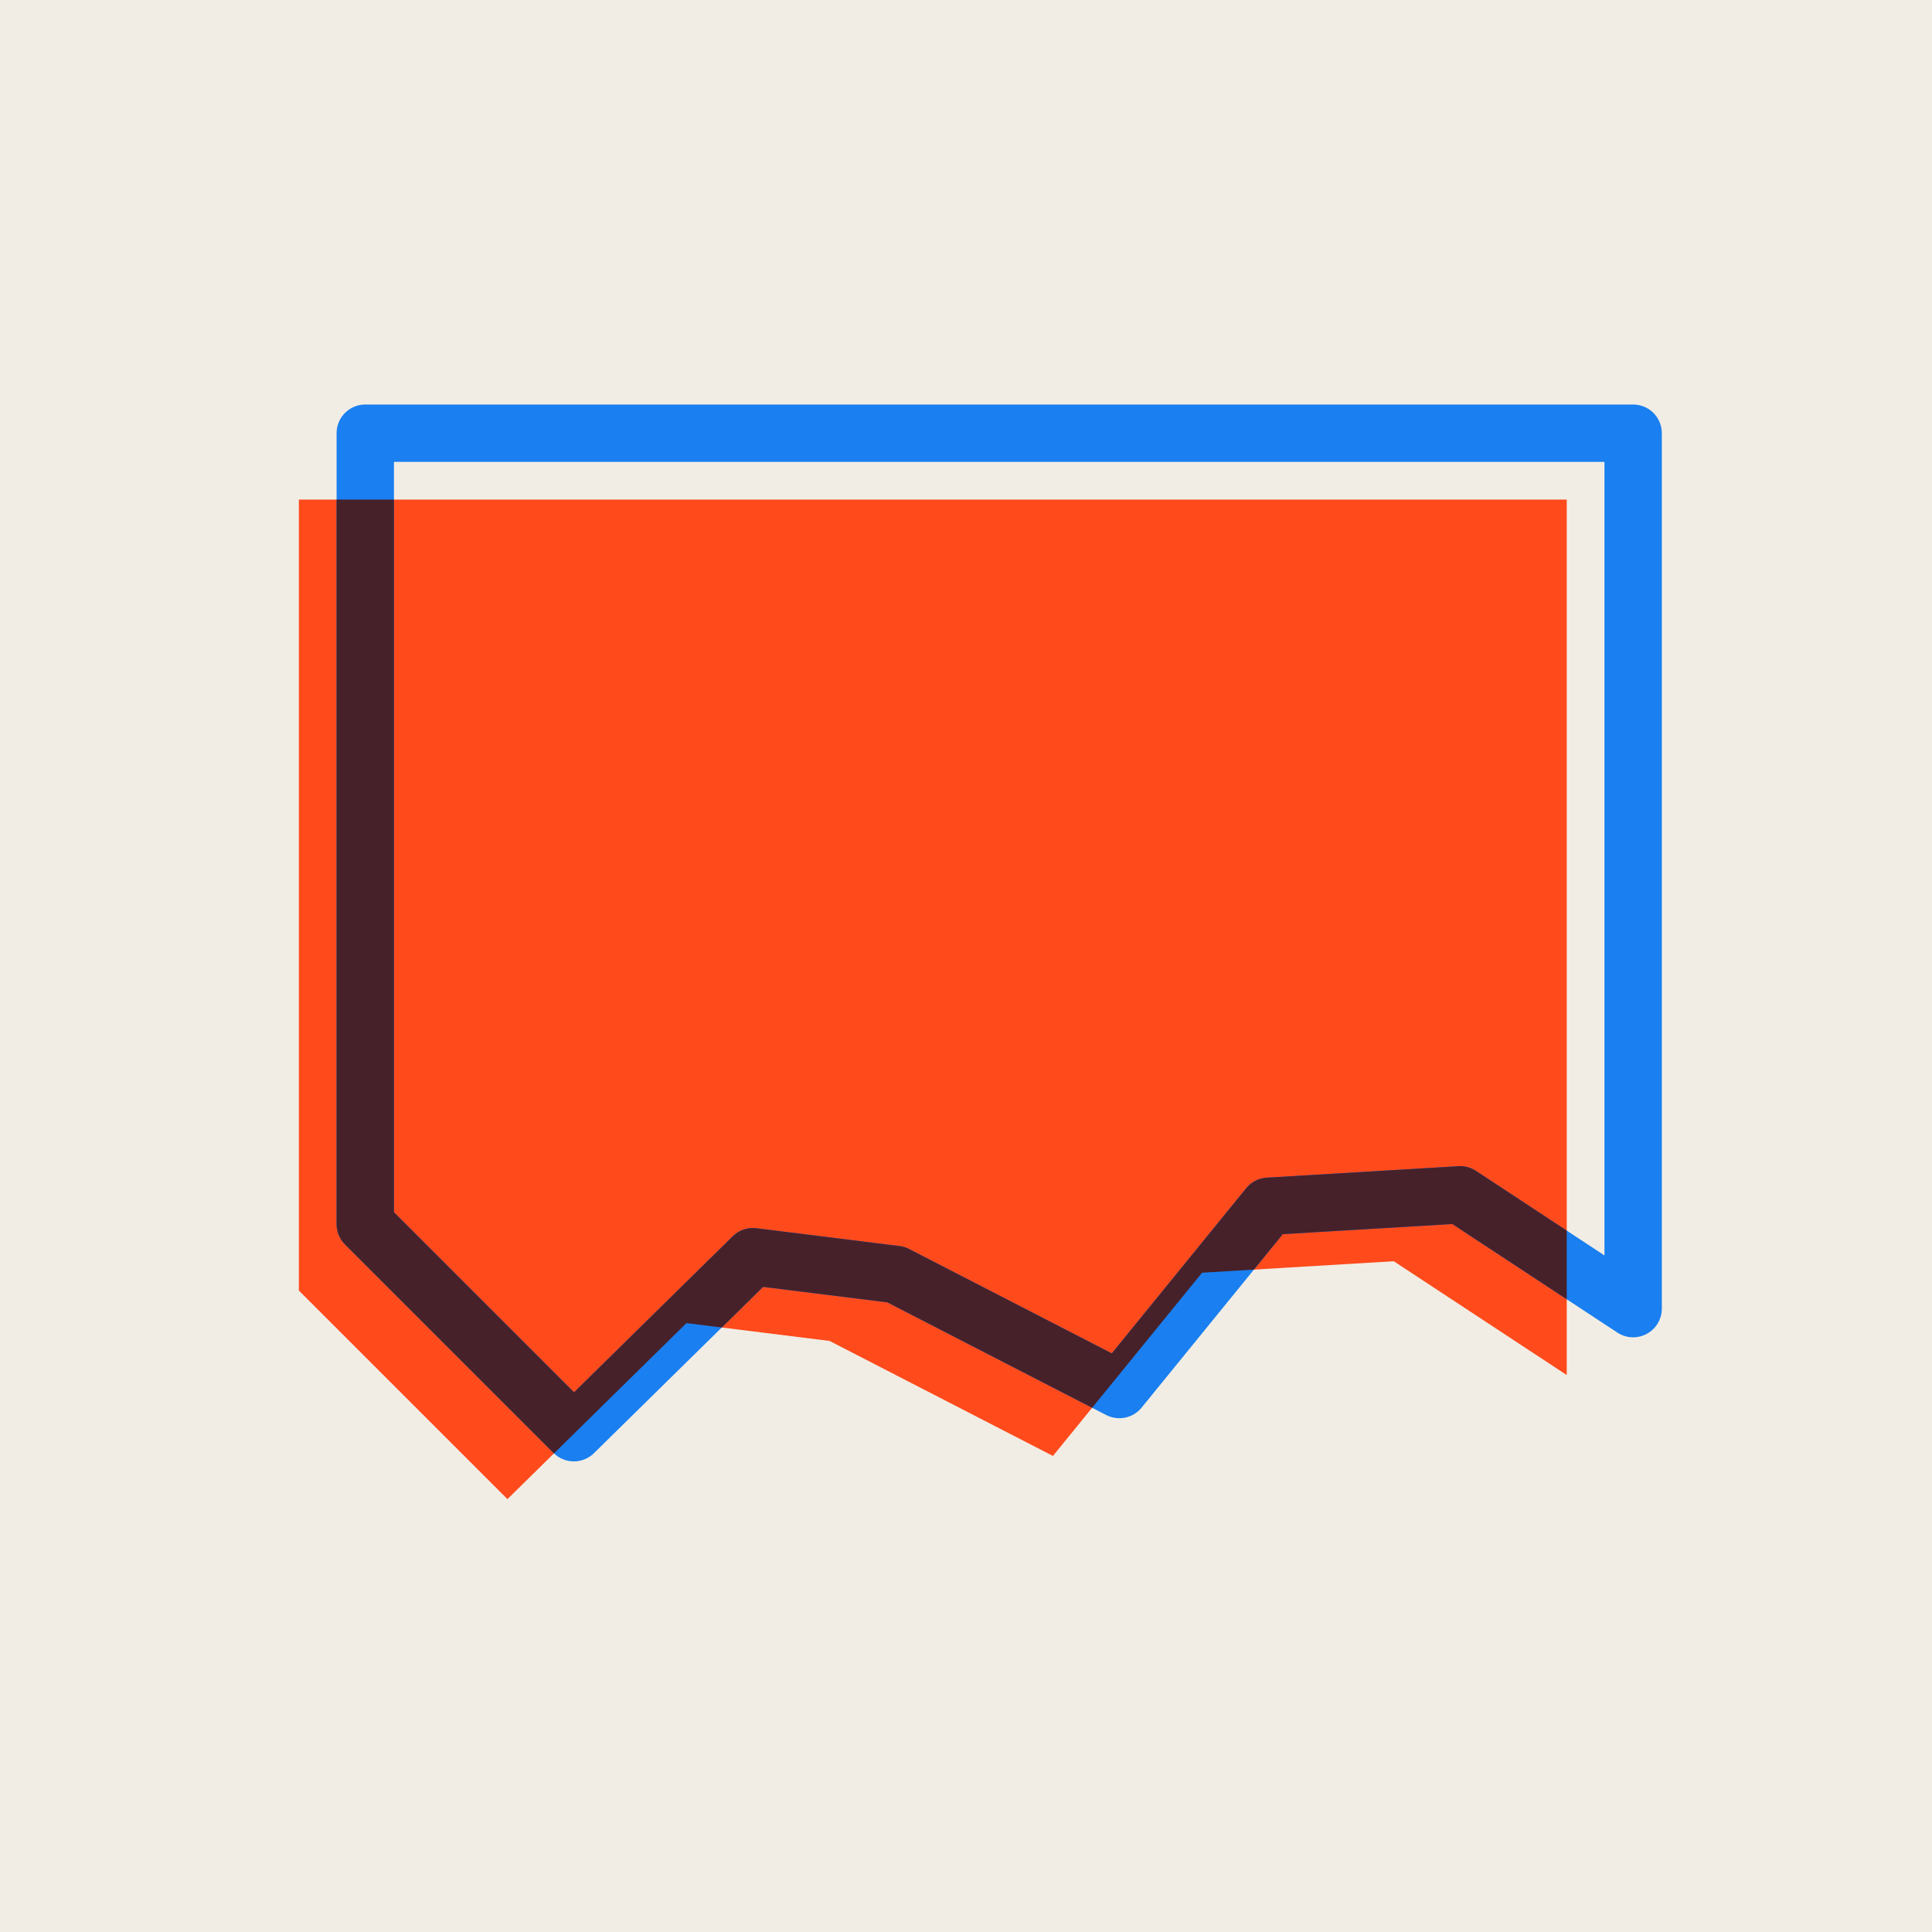
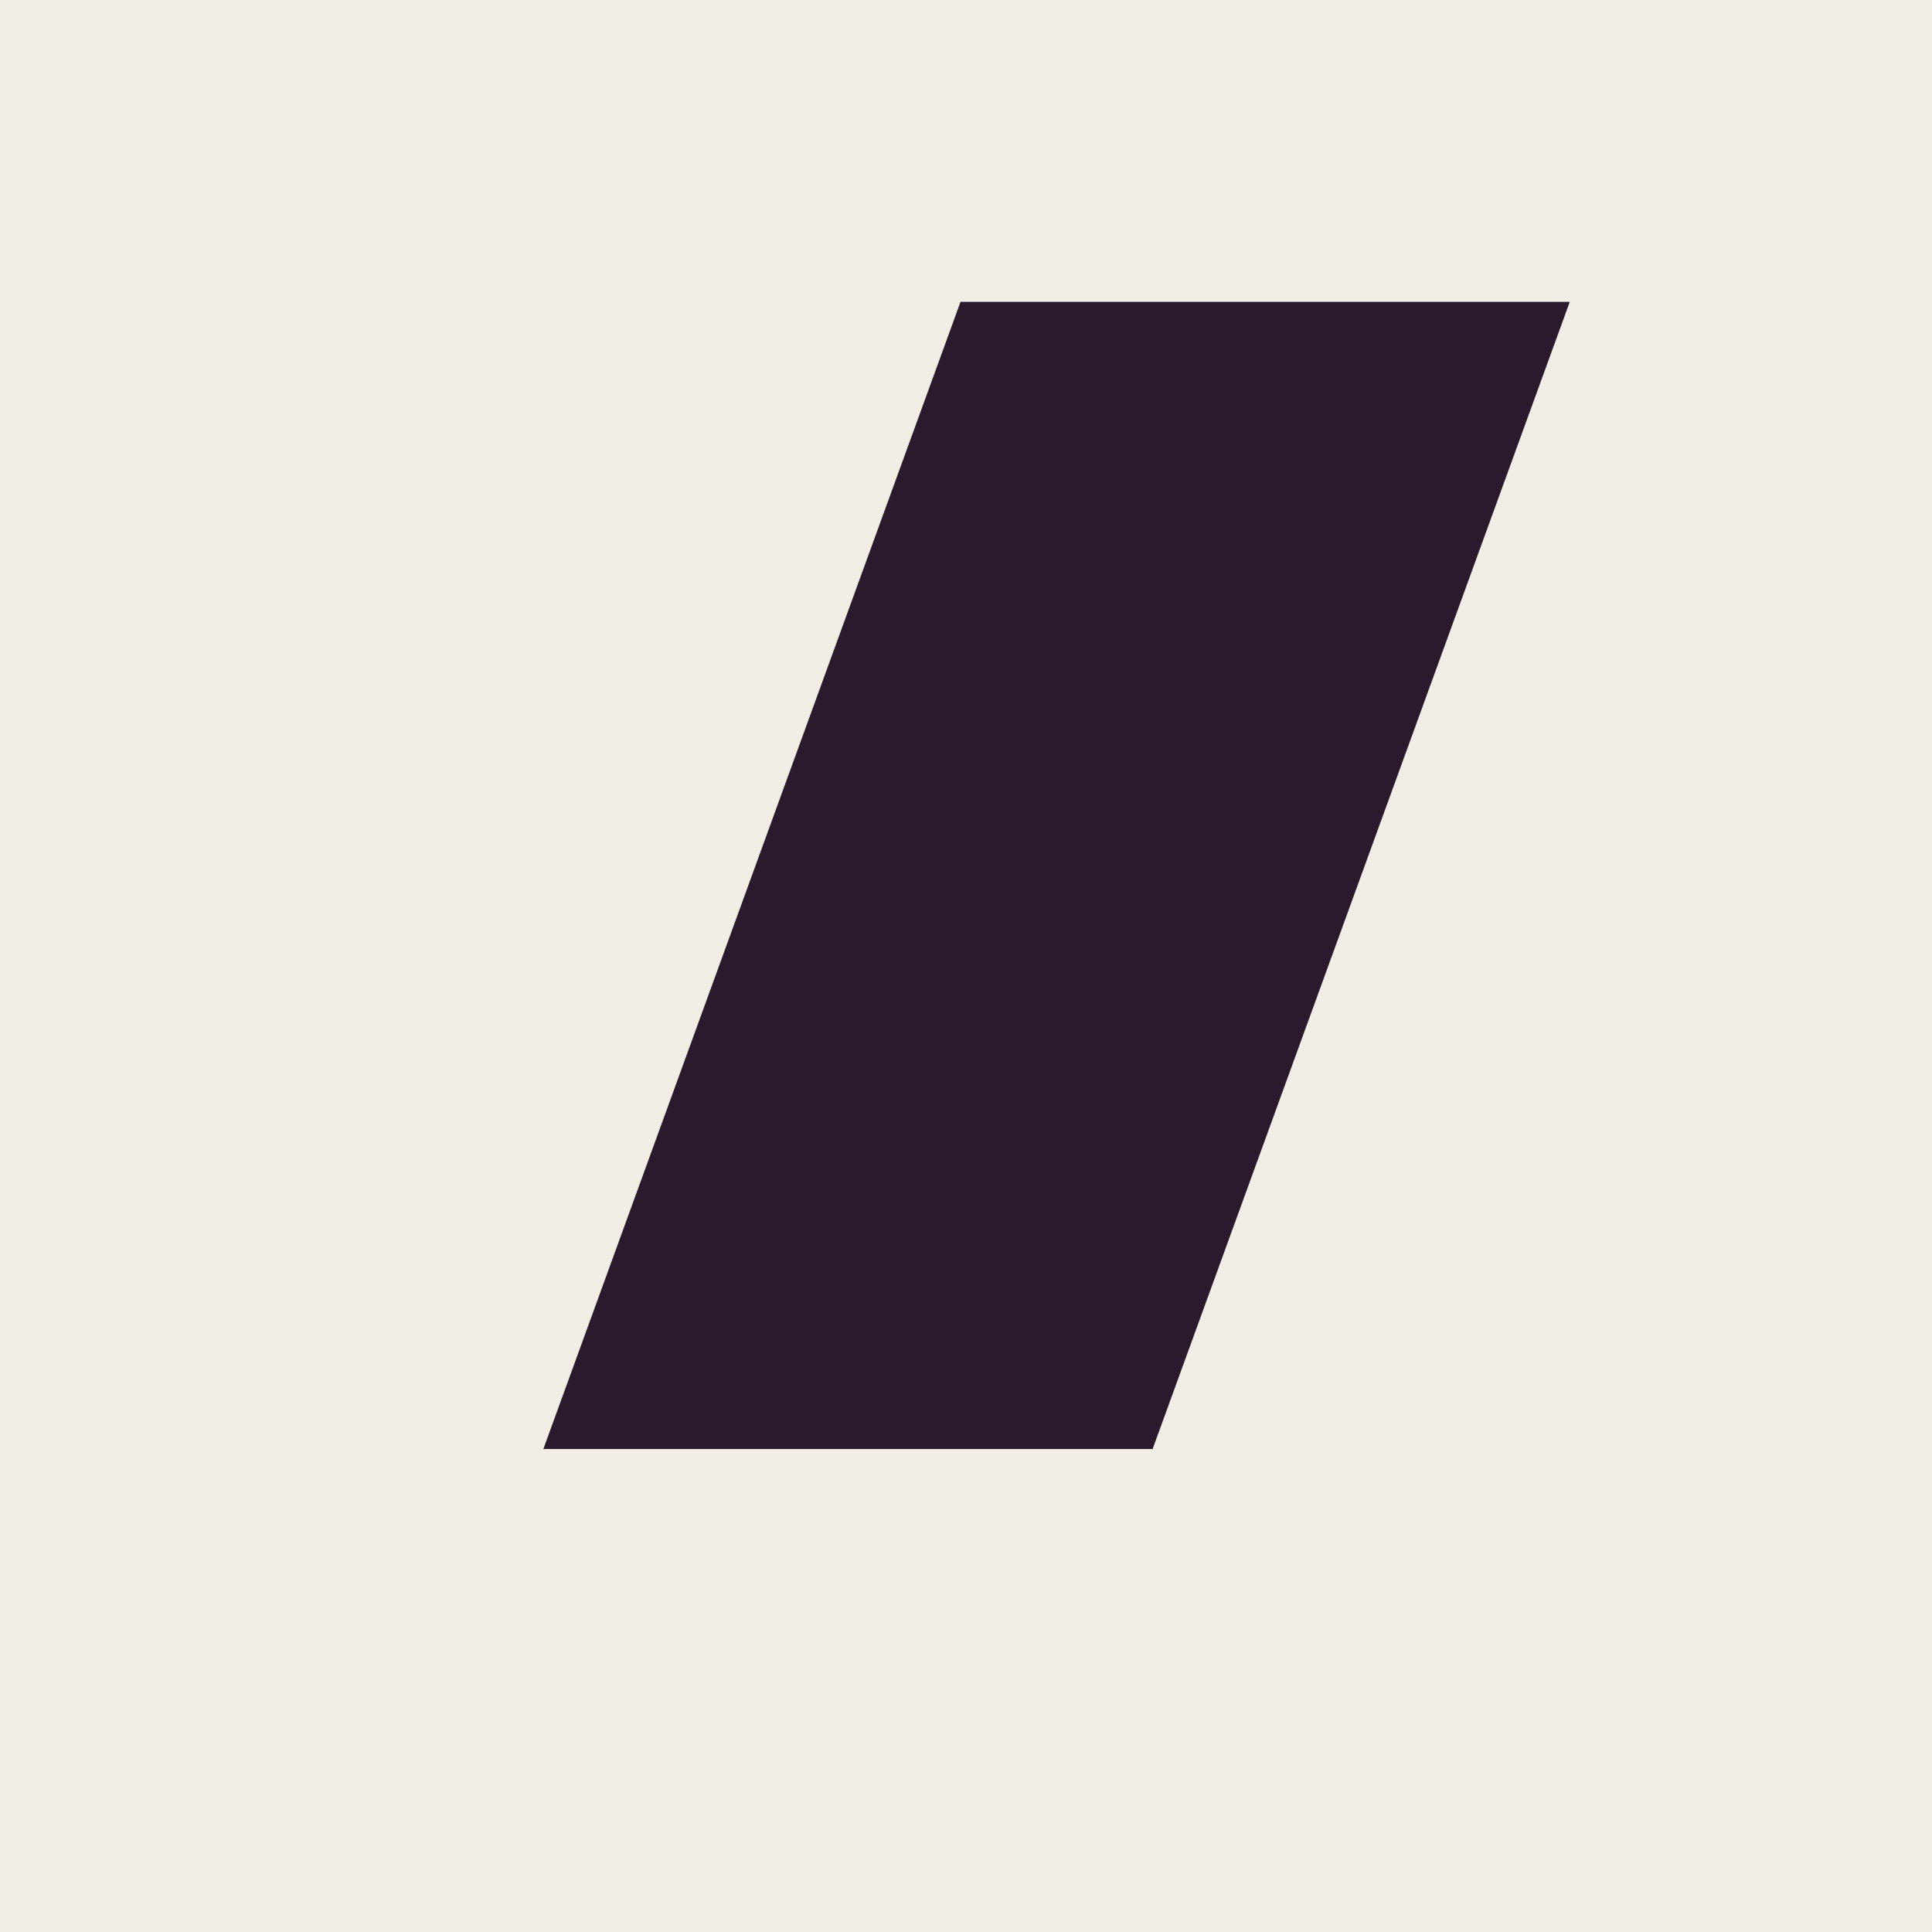
- <svg xmlns="http://www.w3.org/2000/svg" viewBox="0 0 64 64" width="64" height="64">
-   <rect width="64" height="64" fill="#f1ede4" />
-   <g transform="scale(1) translate(-1.1 3.55)">
+ <svg xmlns="http://www.w3.org/2000/svg" viewBox="0 0 32 32" width="32" height="32">
+   <rect width="32" height="32" fill="#F1EDE4" />
+   <g transform="scale(1)">
    <defs>
-       <clipPath id="f64">
-         <path d="M11 13H53V42L47.27 38.23L40.92 38.61L35.98 44.68L28.58 40.87L23.84 40.28L17.91 46.11L11 39.2Z" />
+       <clipPath id="rs-fav-32">
+         <path d="M12 5H26L18 27H4Z" />
      </clipPath>
    </defs>
-     <path d="M11 13H53V42L47.27 38.23L40.92 38.61L35.98 44.68L28.58 40.87L23.84 40.28L17.91 46.11L11 39.2Z" fill="#ff4a1c" />
-     <path d="M11 13H53V42L47.27 38.23L40.92 38.61L35.98 44.68L28.58 40.87L23.84 40.28L17.91 46.11L11 39.2Z" transform="translate(2.2 -2.2)" fill="none" stroke="#1a7ff0" stroke-width="1.9" stroke-linejoin="round" />
-     <g clip-path="url(#f64)">
-       <path d="M11 13H53V42L47.27 38.23L40.92 38.61L35.98 44.68L28.58 40.87L23.84 40.28L17.91 46.11L11 39.2Z" transform="translate(2.2 -2.2)" fill="none" stroke="#46212a" stroke-width="1.9" stroke-linejoin="round" />
-     </g>
+     <path d="M17 2H31L23 24H9Z" fill="#2B192E" clip-path="url(#rs-fav-32)" />
  </g>
</svg>
